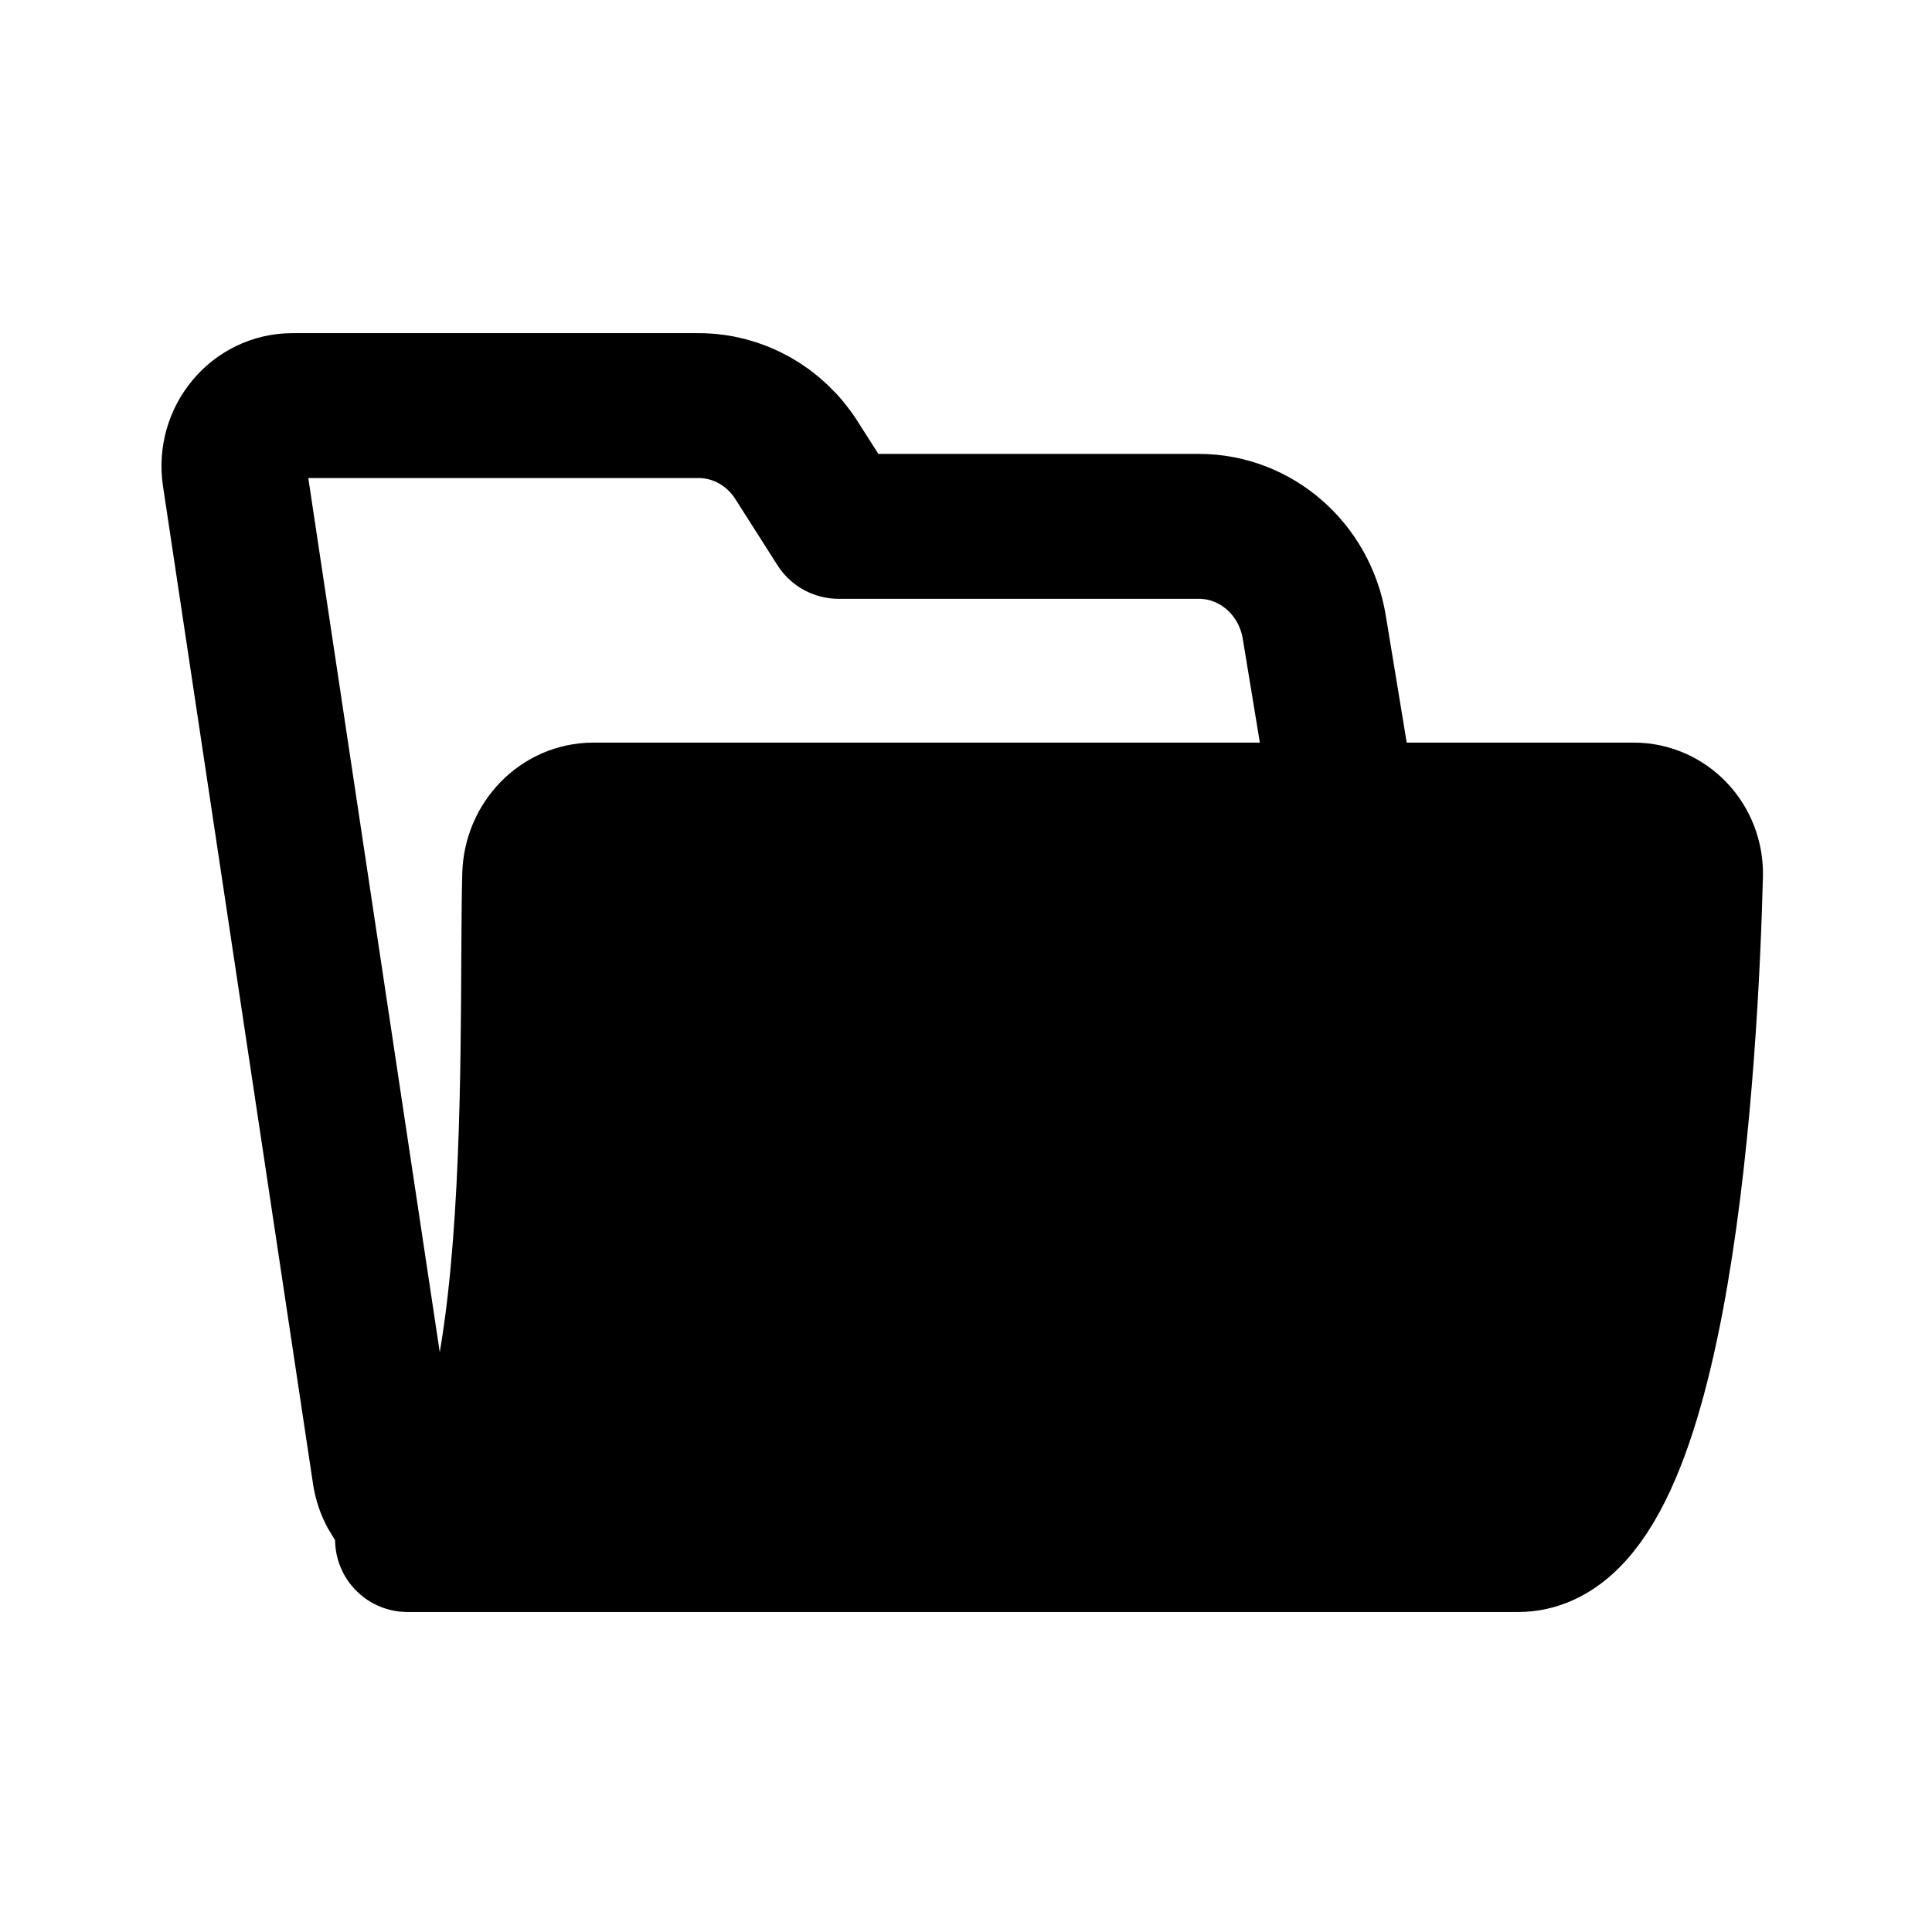
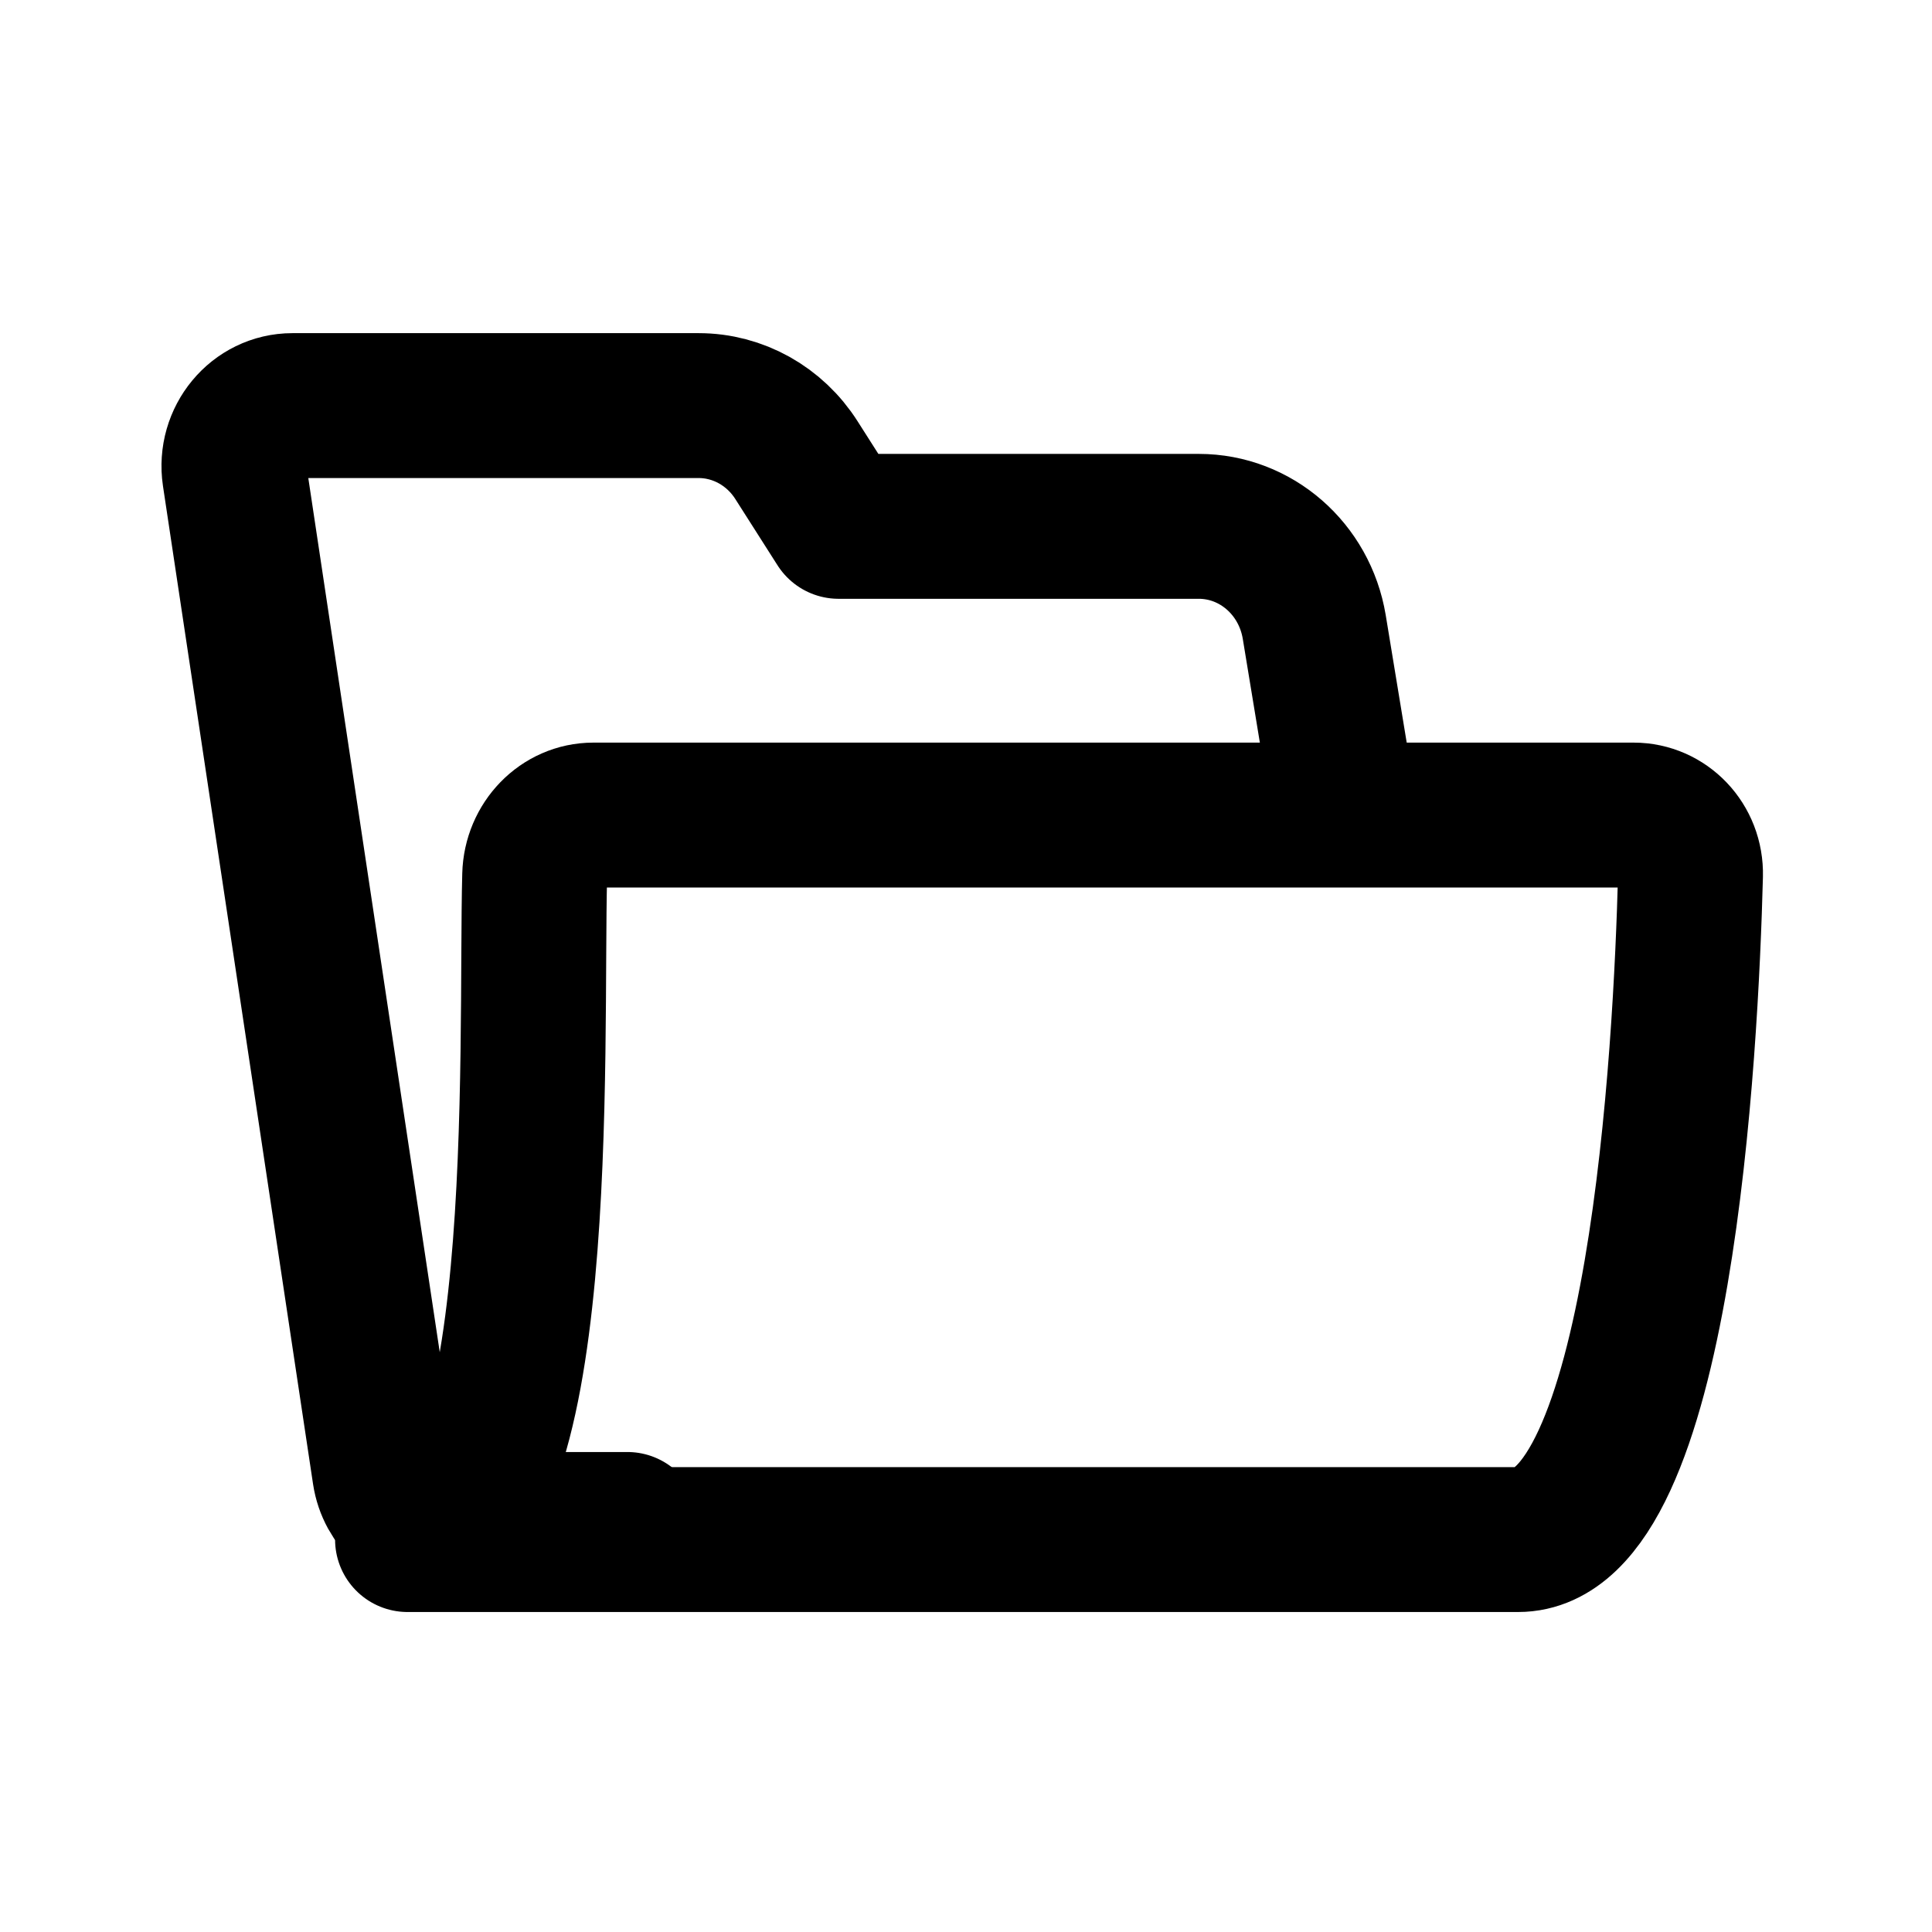
<svg xmlns="http://www.w3.org/2000/svg" width="16" height="16" viewBox="0 0 16 16" fill="none">
-   <path d="M4.428 7.249C4.435 6.972 4.65 6.75 4.914 6.75H13.529C13.793 6.75 14.007 6.972 14 7.249C13.963 8.688 13.753 12.75 12.572 12.75H3.375C4.556 12.75 4.391 8.688 4.428 7.249Z" fill="black" stroke="black" stroke-width="1.2" stroke-linejoin="round" />
-   <path d="M5.196 12.625H3.665C3.426 12.625 3.223 12.445 3.186 12.202L1.943 3.936C1.898 3.633 2.125 3.359 2.422 3.359H5.786C6.112 3.359 6.417 3.529 6.596 3.811L6.945 4.359H9.928C10.401 4.359 10.804 4.711 10.884 5.192L11.125 6.656" stroke="black" stroke-width="1.2" stroke-linecap="round" stroke-linejoin="round" />
+   <path d="M4.428 7.249C4.435 6.972 4.65 6.75 4.914 6.75H13.529C13.793 6.75 14.007 6.972 14 7.249C13.963 8.688 13.753 12.75 12.572 12.75H3.375C4.556 12.75 4.391 8.688 4.428 7.249Z" fill="none" stroke="currentColor" stroke-width="1.2" stroke-linejoin="round" />
+   <path d="M5.196 12.625H3.665C3.426 12.625 3.223 12.445 3.186 12.202L1.943 3.936C1.898 3.633 2.125 3.359 2.422 3.359H5.786C6.112 3.359 6.417 3.529 6.596 3.811L6.945 4.359H9.928C10.401 4.359 10.804 4.711 10.884 5.192L11.125 6.656" stroke="currentColor" stroke-width="1.2" stroke-linecap="round" stroke-linejoin="round" />
</svg>
